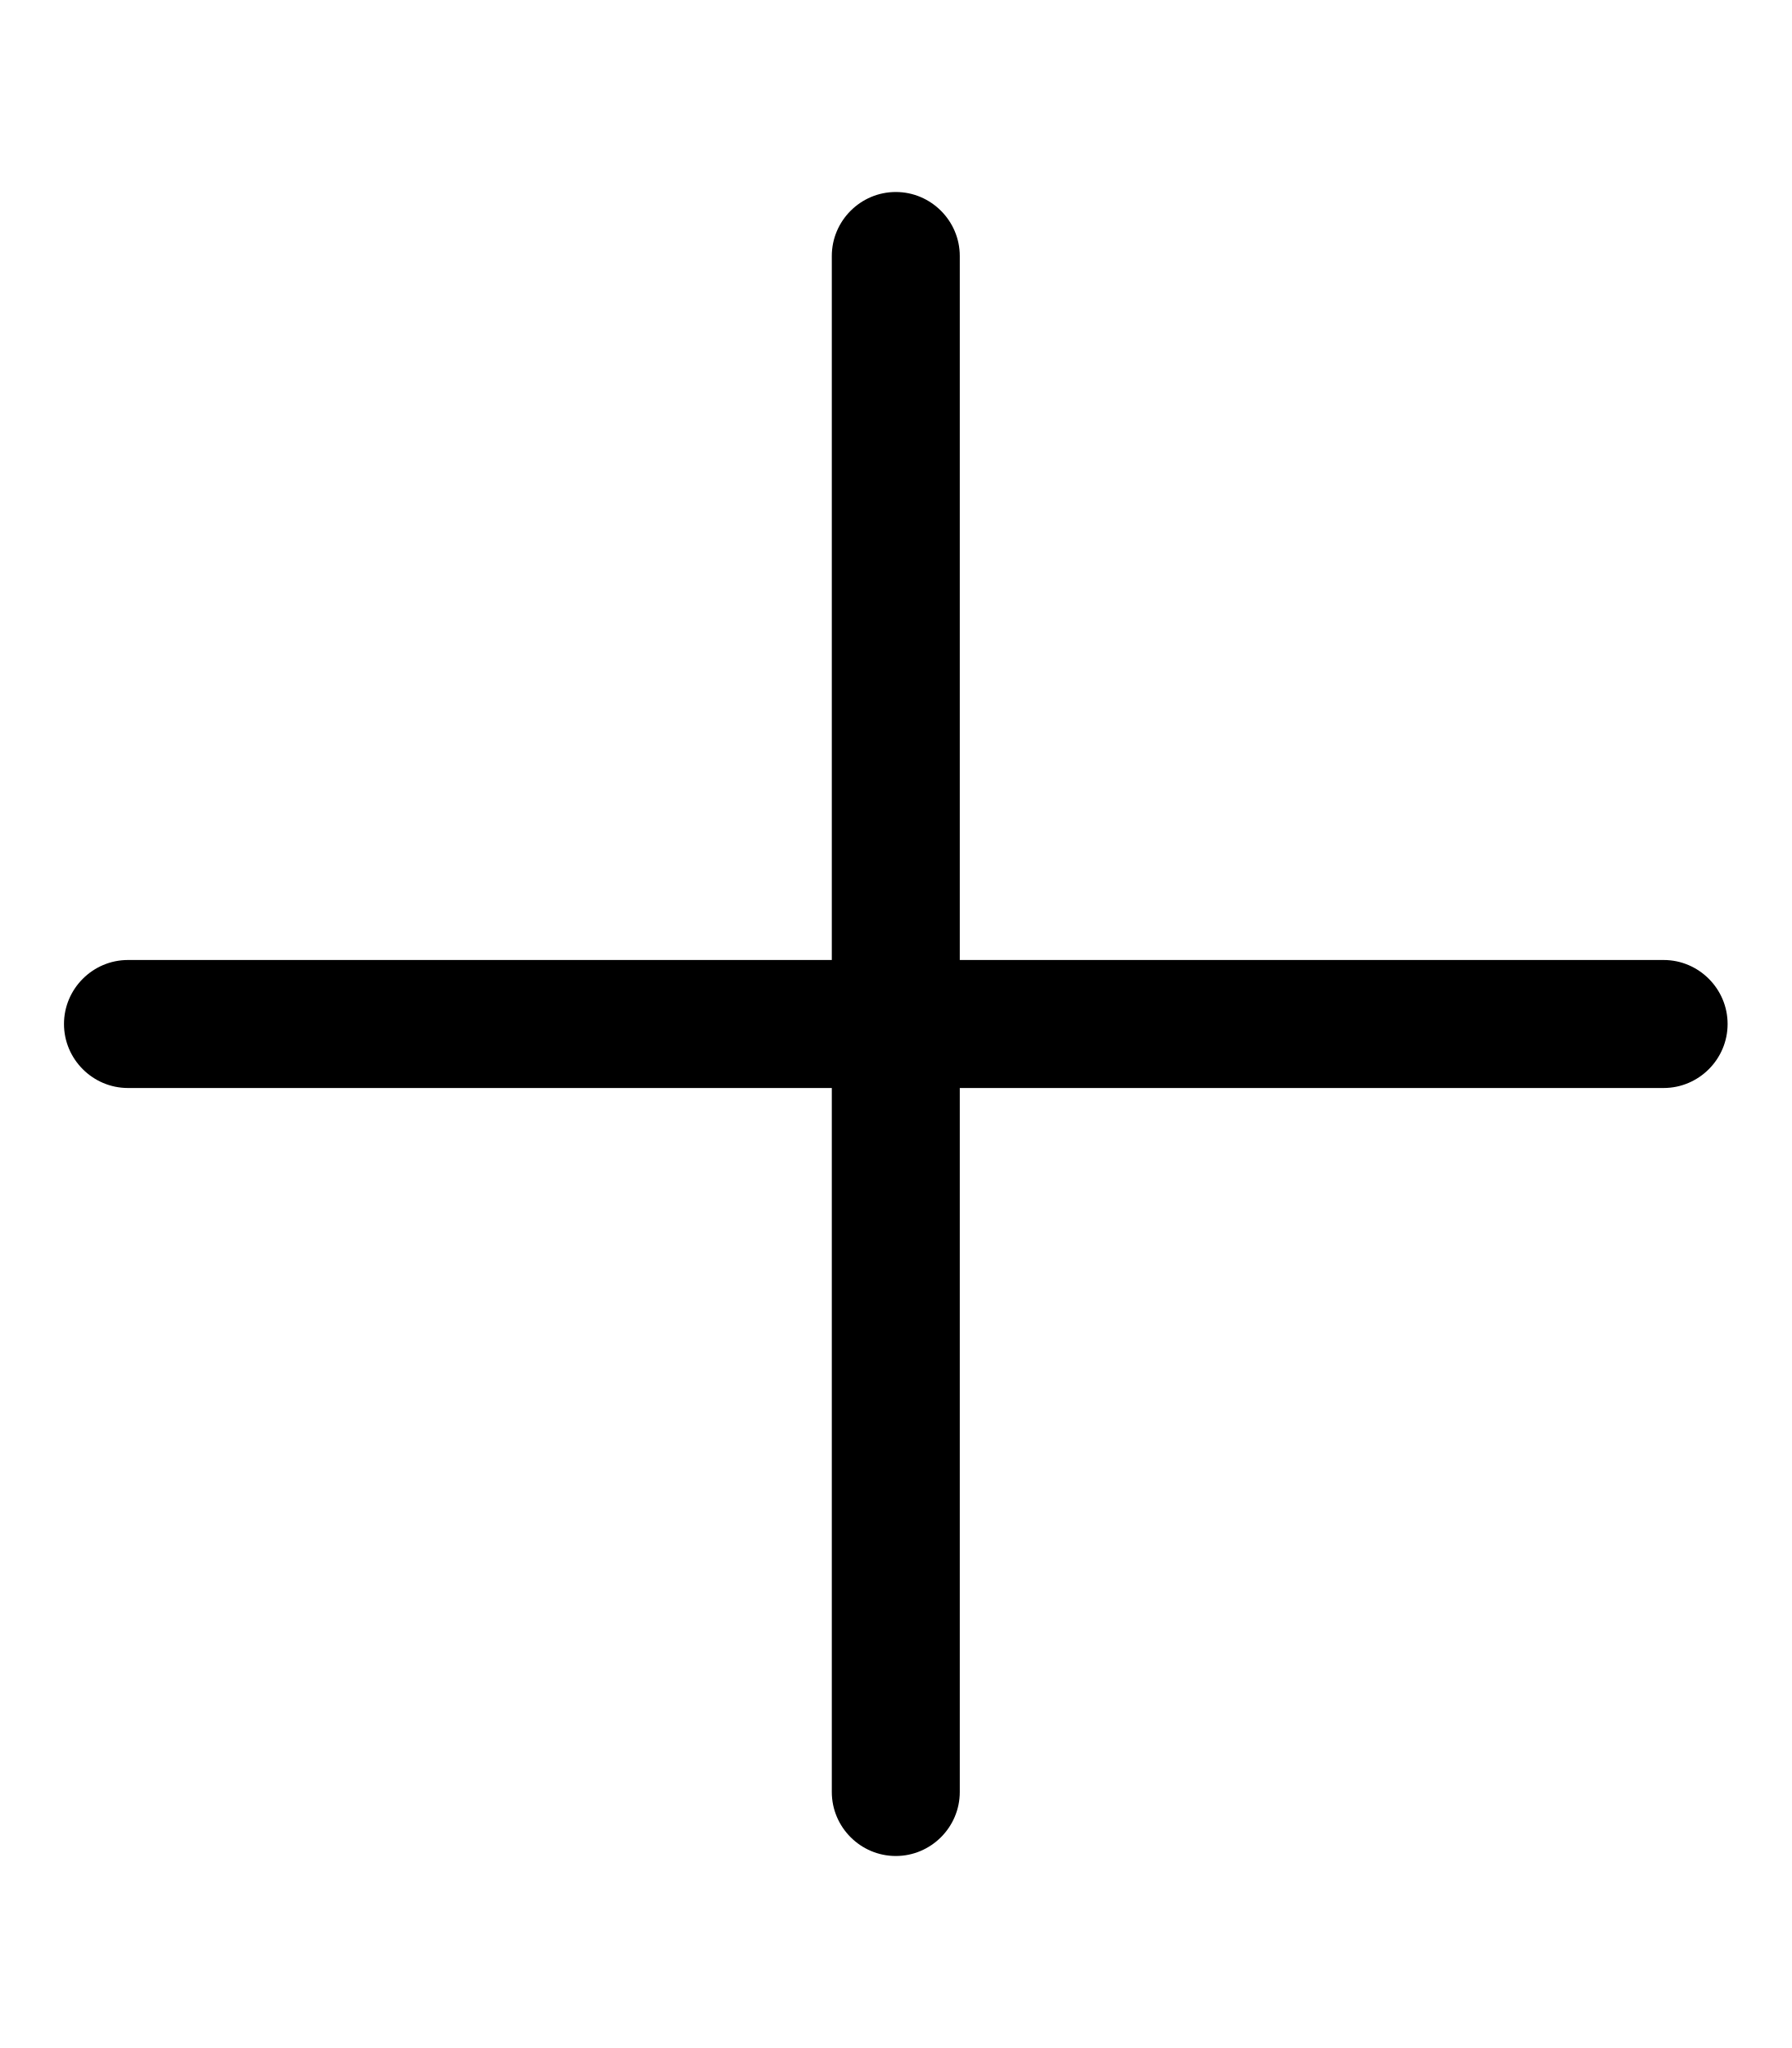
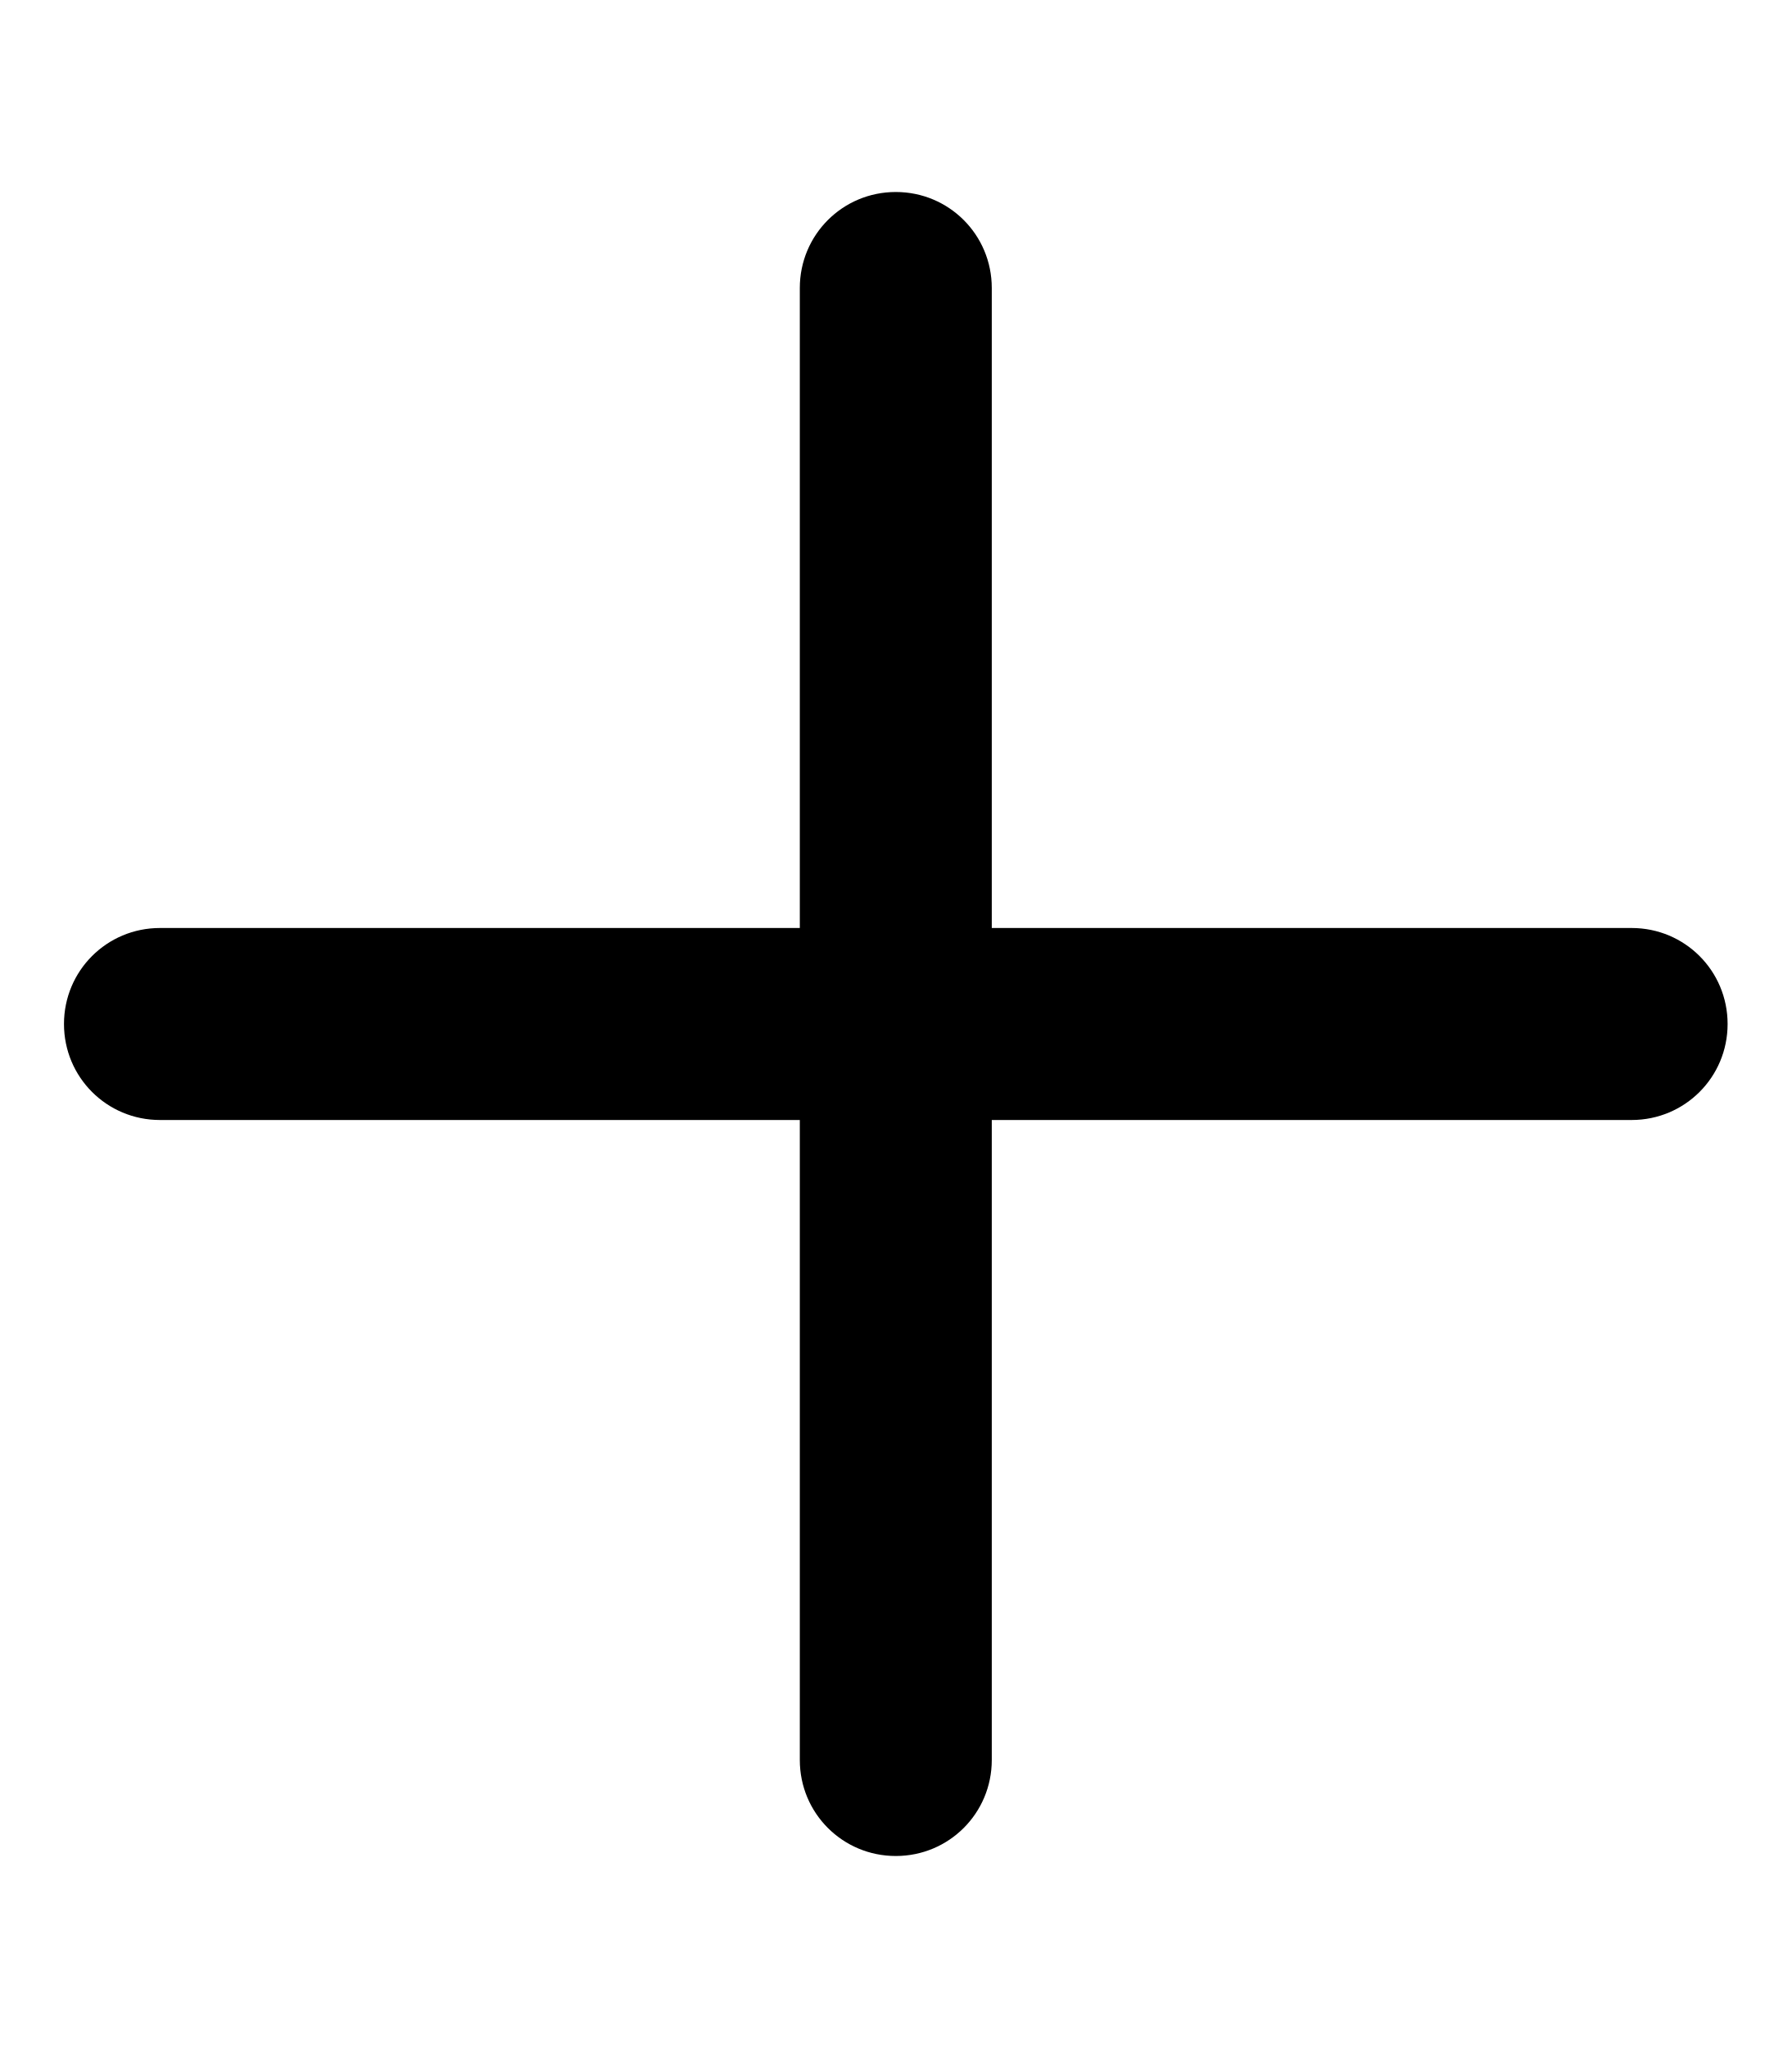
<svg xmlns="http://www.w3.org/2000/svg" viewBox="0 0 448 512">
-   <path d="M240 64c0-8.8-7.2-16-16-16s-16 7.2-16 16l0 176L32 240c-8.8 0-16 7.2-16 16s7.2 16 16 16l176 0 0 176c0 8.8 7.2 16 16 16s16-7.2 16-16l0-176 176 0c8.8 0 16-7.2 16-16s-7.2-16-16-16l-176 0 0-176z" />
+   <path d="M248 72c0-13.3-10.7-24-24-24s-24 10.7-24 24l0 160L40 232c-13.3 0-24 10.7-24 24s10.7 24 24 24l160 0 0 160c0 13.3 10.7 24 24 24s24-10.7 24-24l0-160 160 0c13.3 0 24-10.7 24-24s-10.7-24-24-24l-160 0 0-160z" />
</svg>
